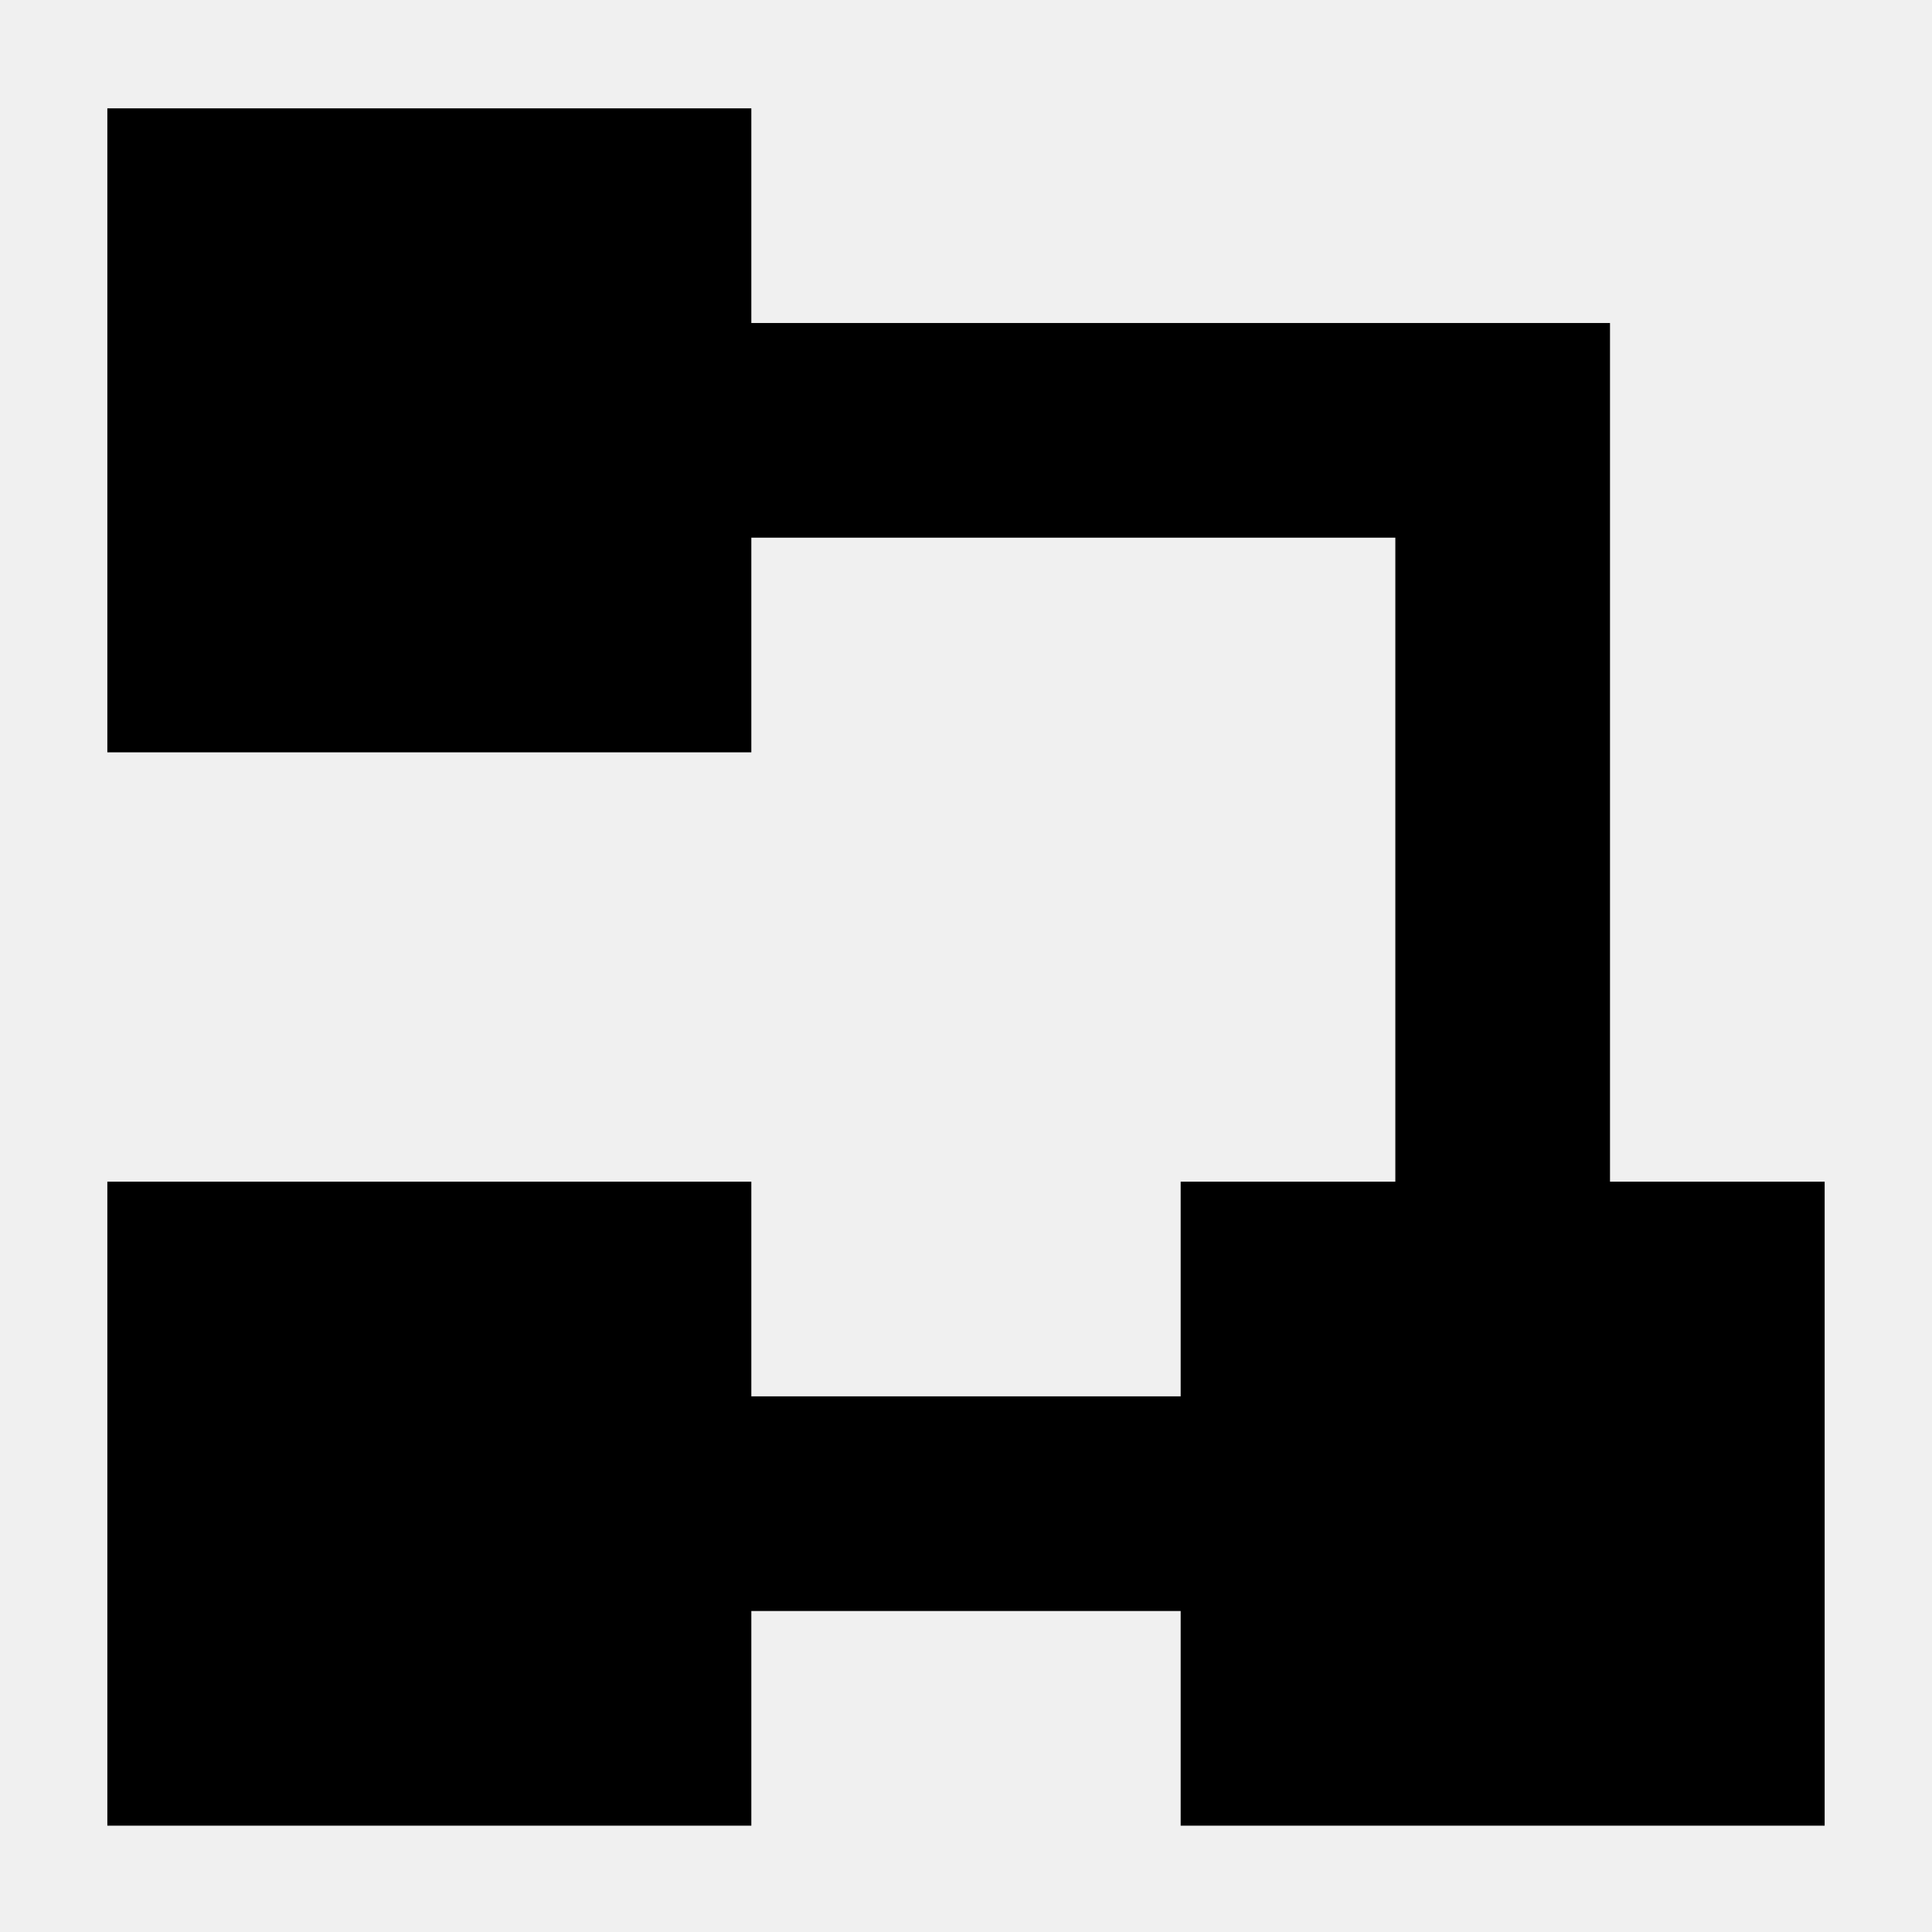
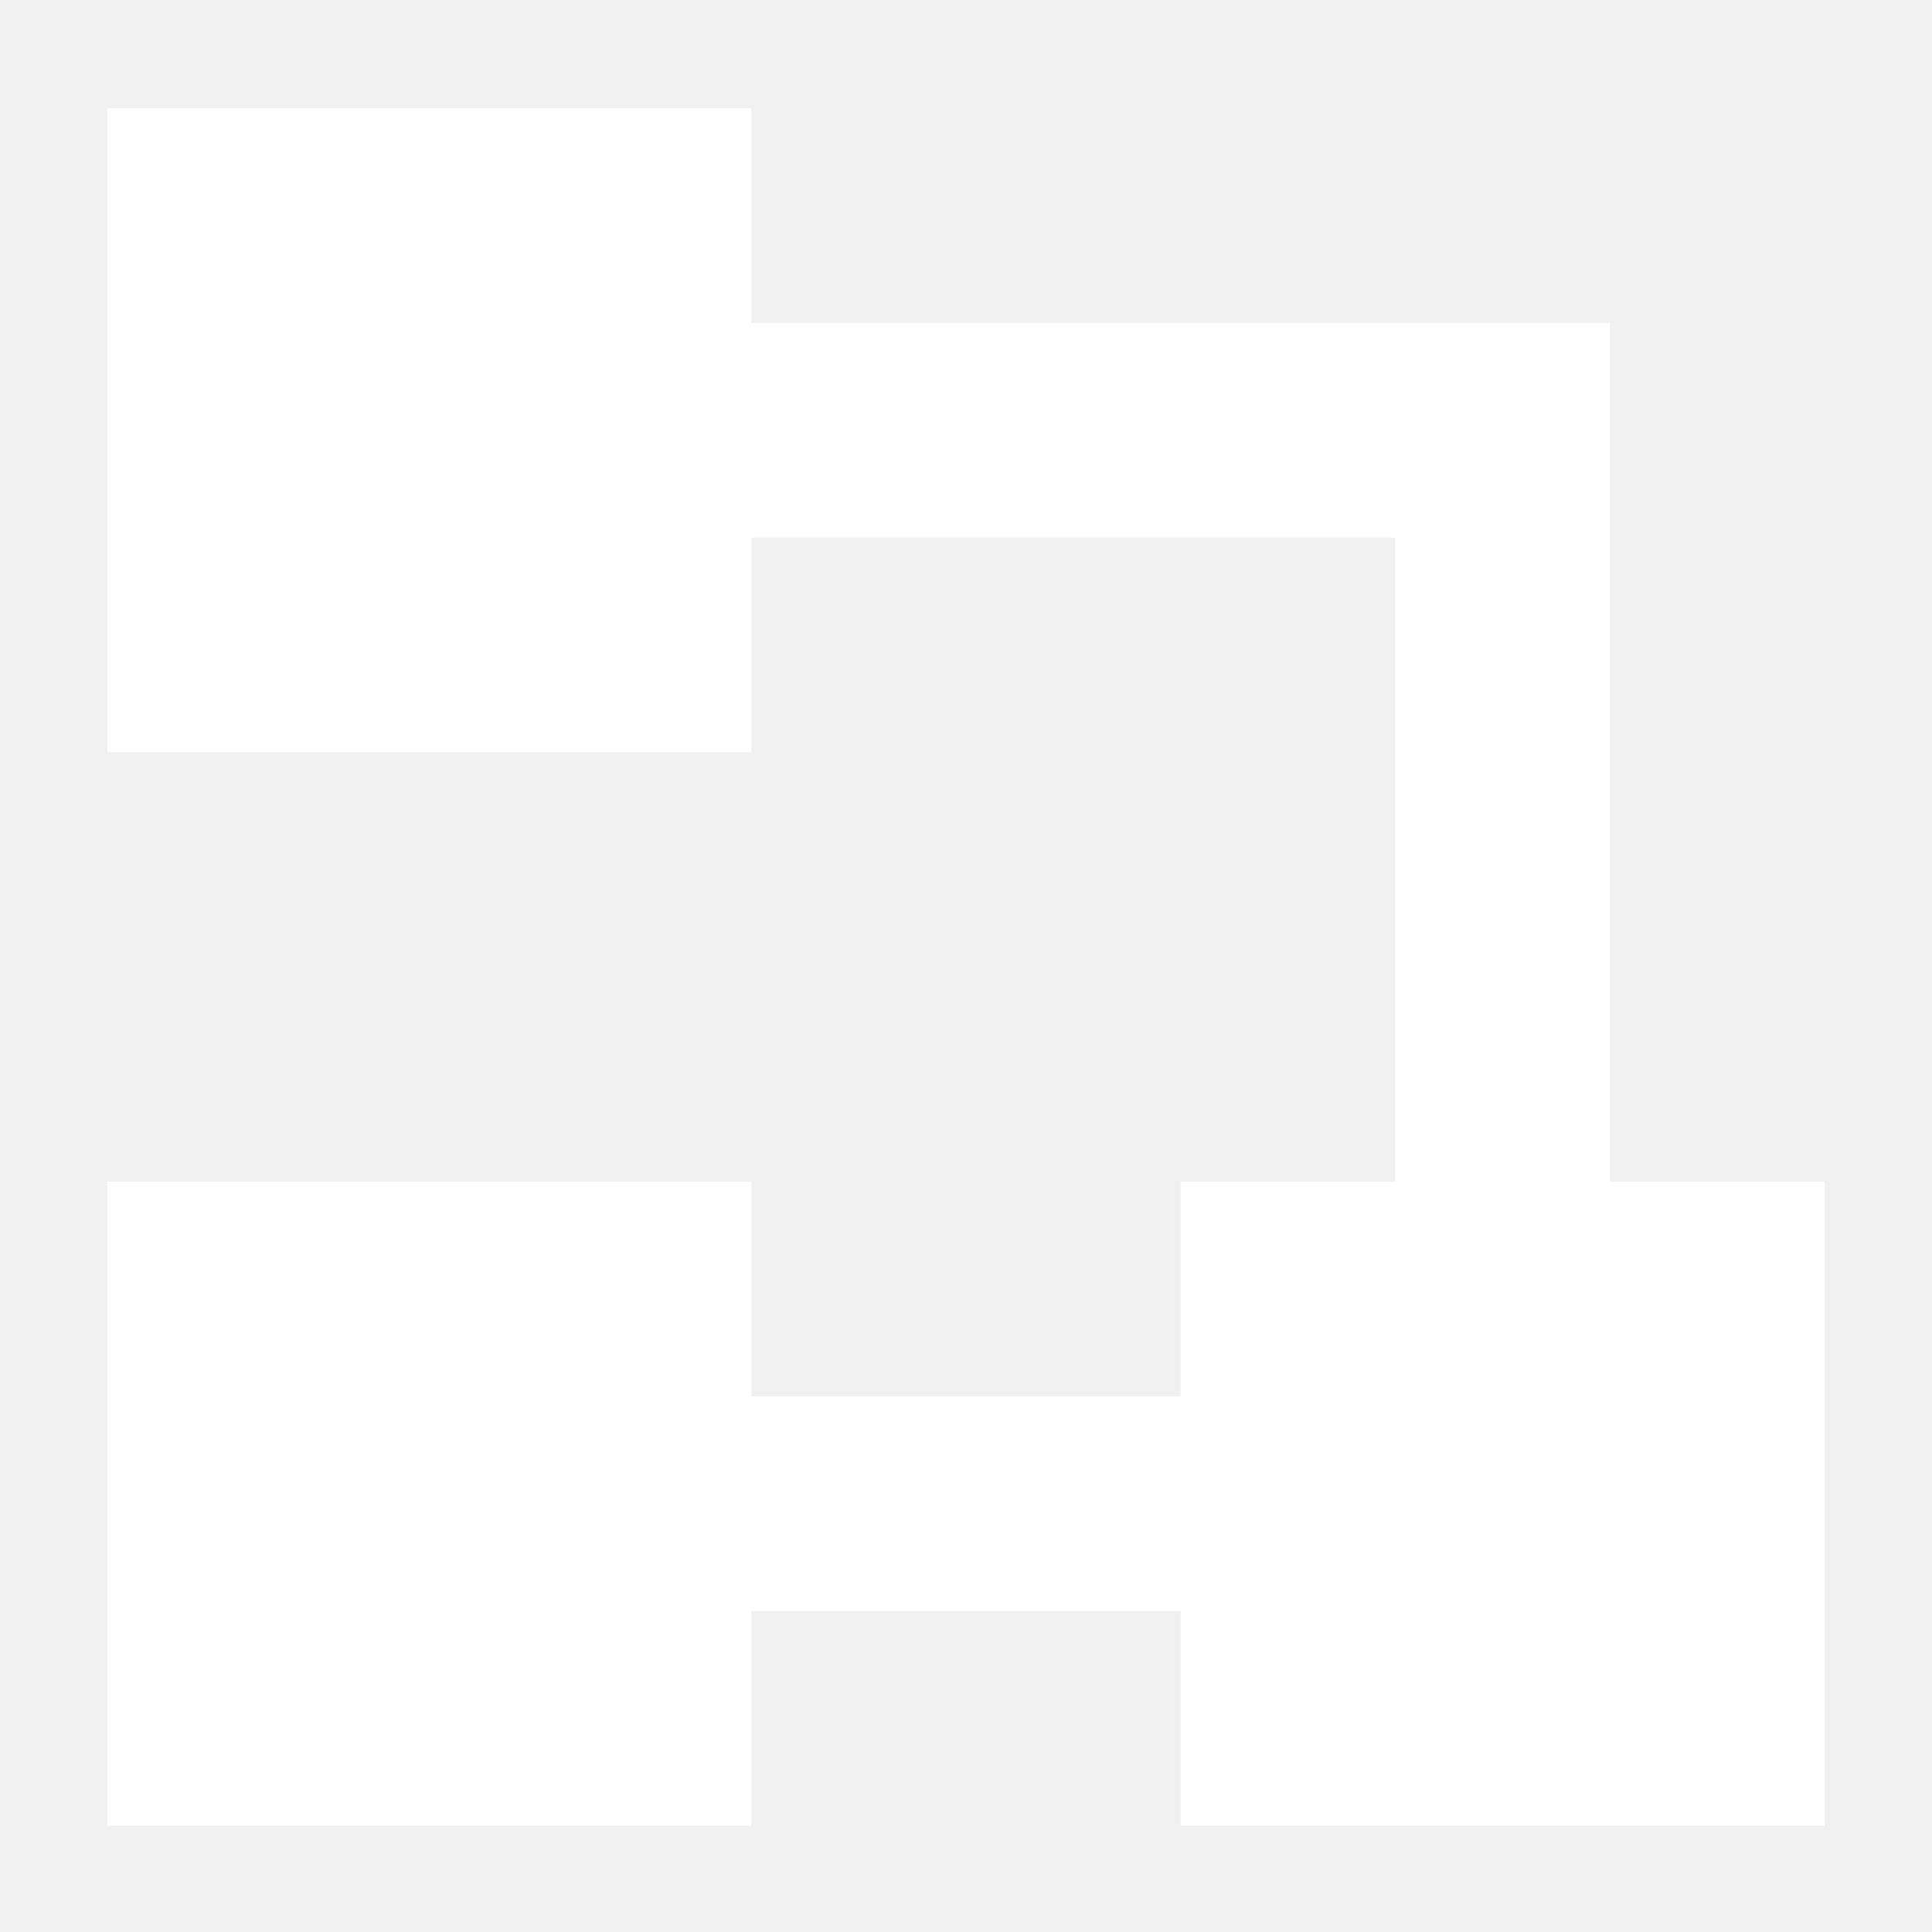
- <svg viewBox="0 0 360 360">
+ <svg xmlns="http://www.w3.org/2000/svg" fill="white" width="30" height="30" viewBox="0 0 360 360">
  <path d="M300,220.187l40,0l0,120l-120,0l0,-39.999l-80,0l0,-40l80,0l0,-40.001l40,0l0,-120l-120,0l0,-40l160,0l0,160Zm-160,120l-120,0l0,-120l120,0l0,120Zm0,-200l-120,0l0,-120l120,0l0,120Z" />
</svg>
